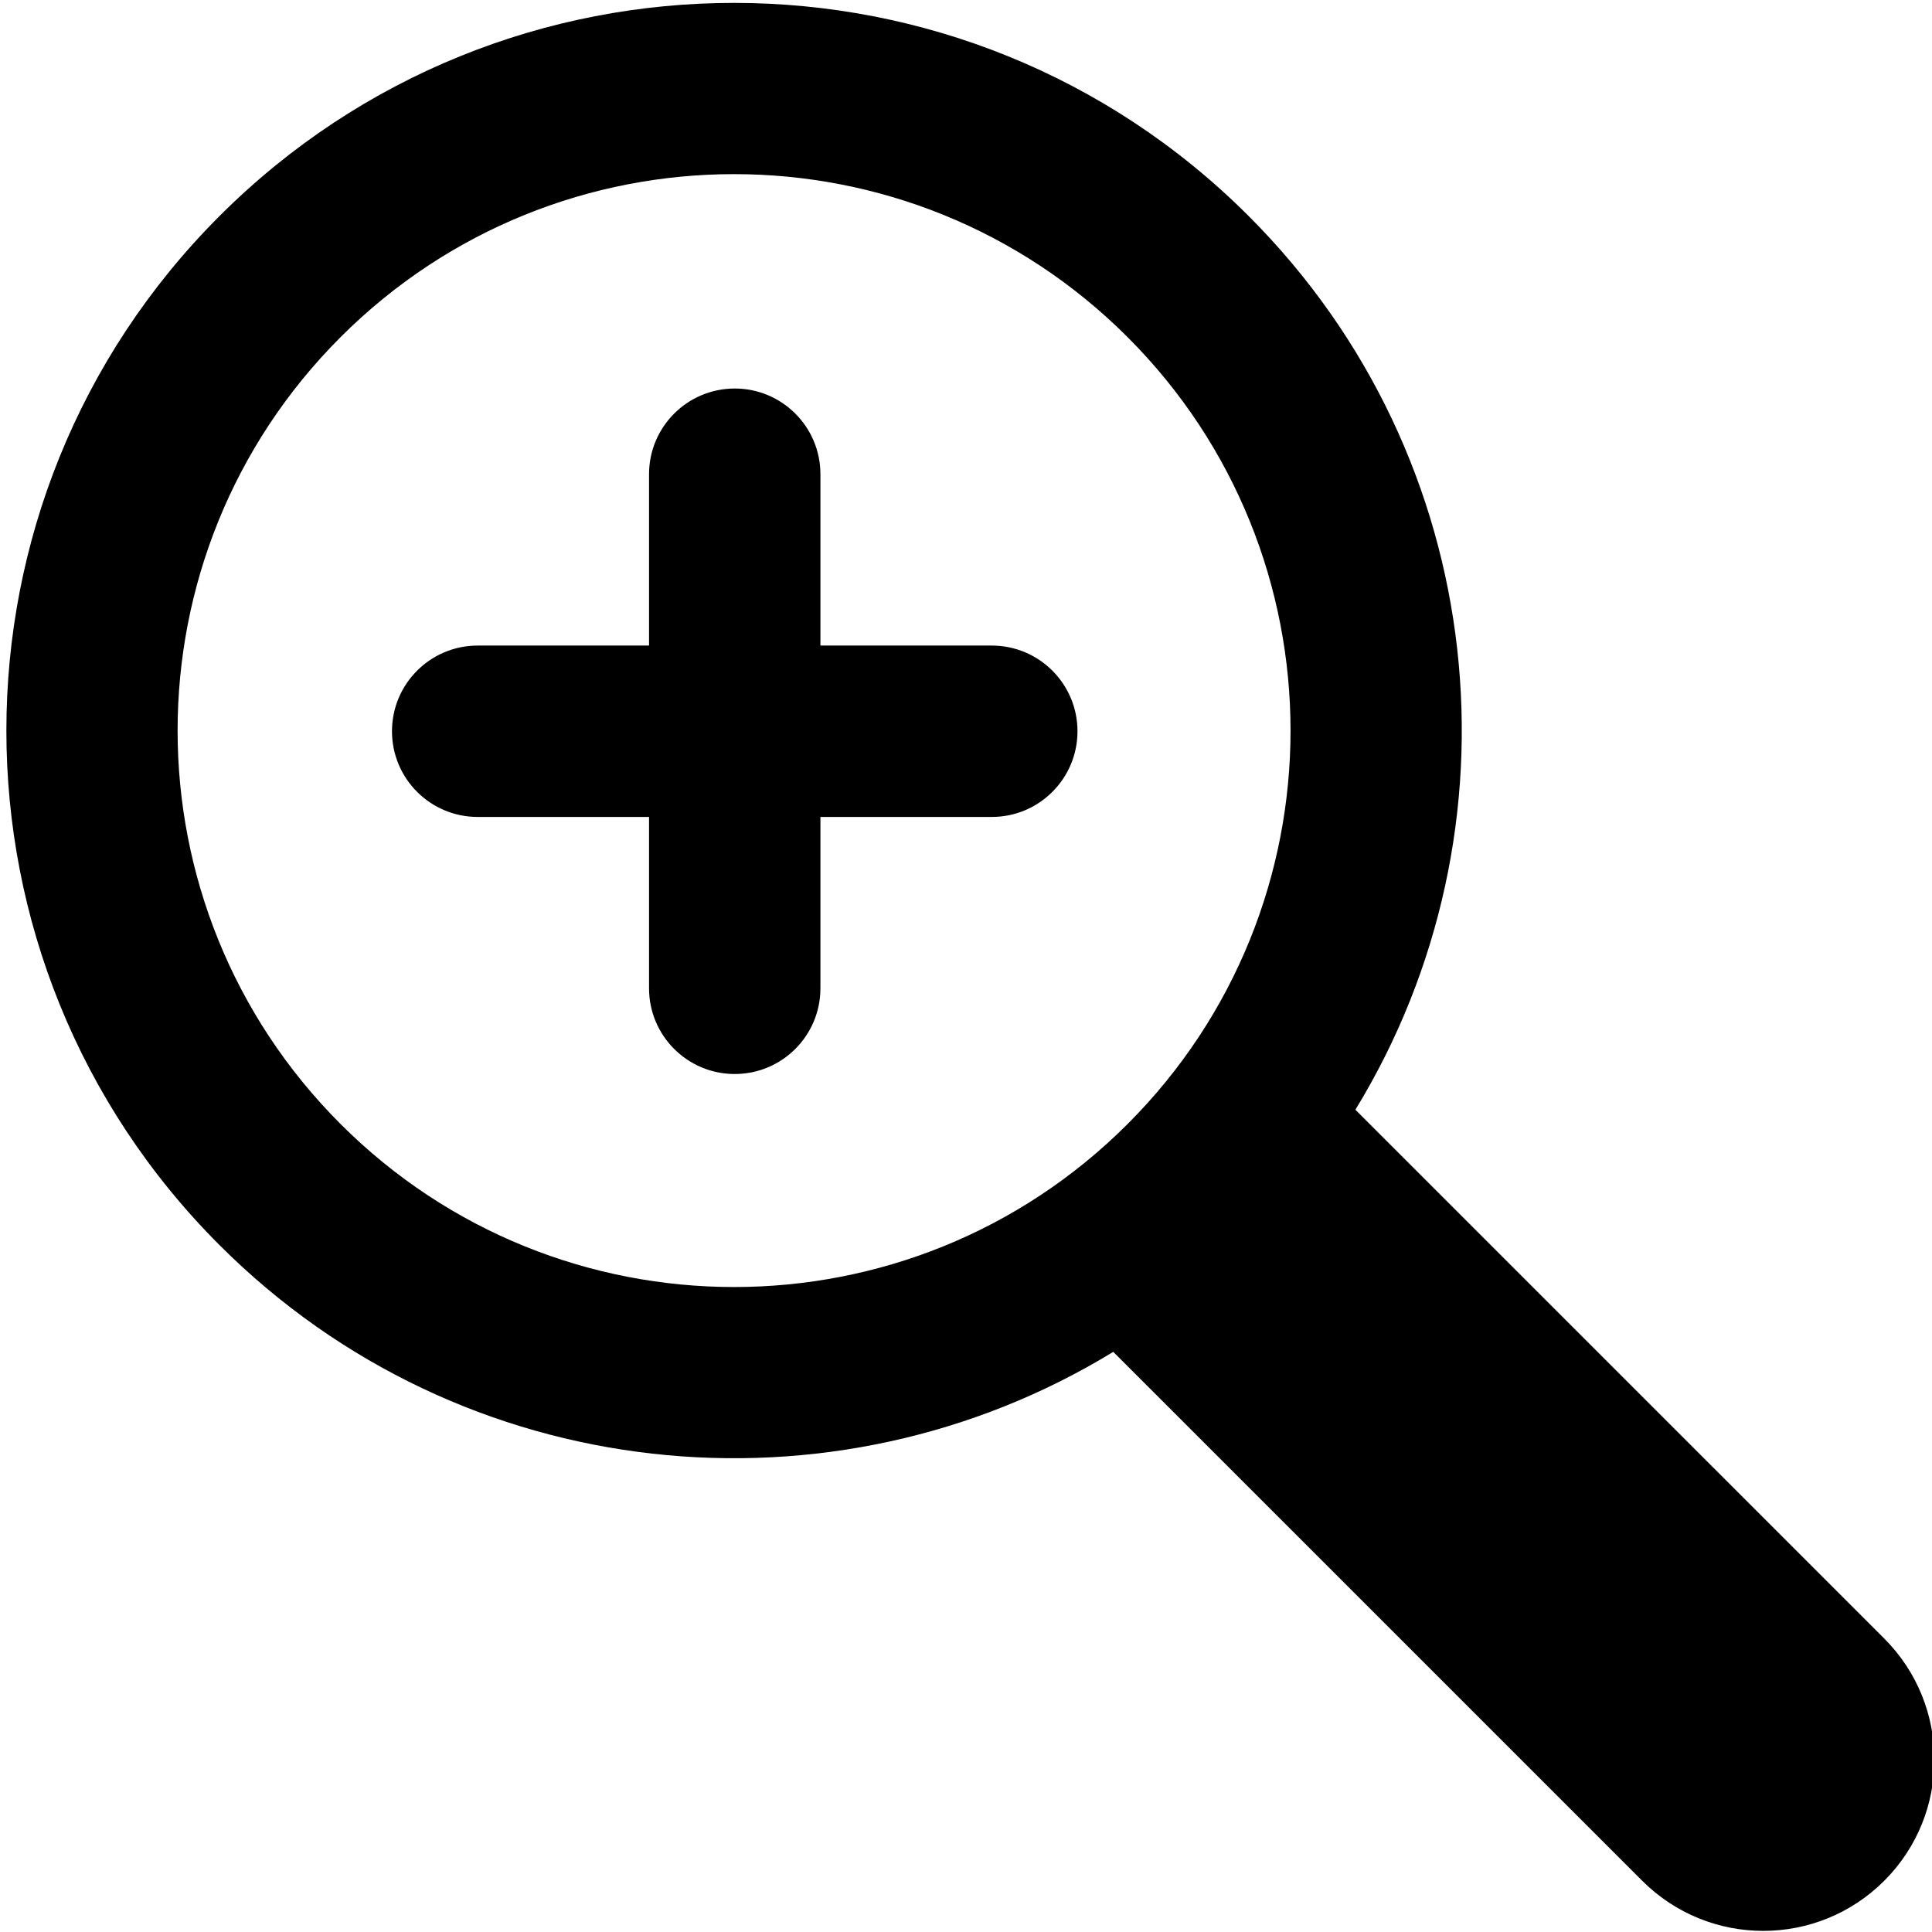
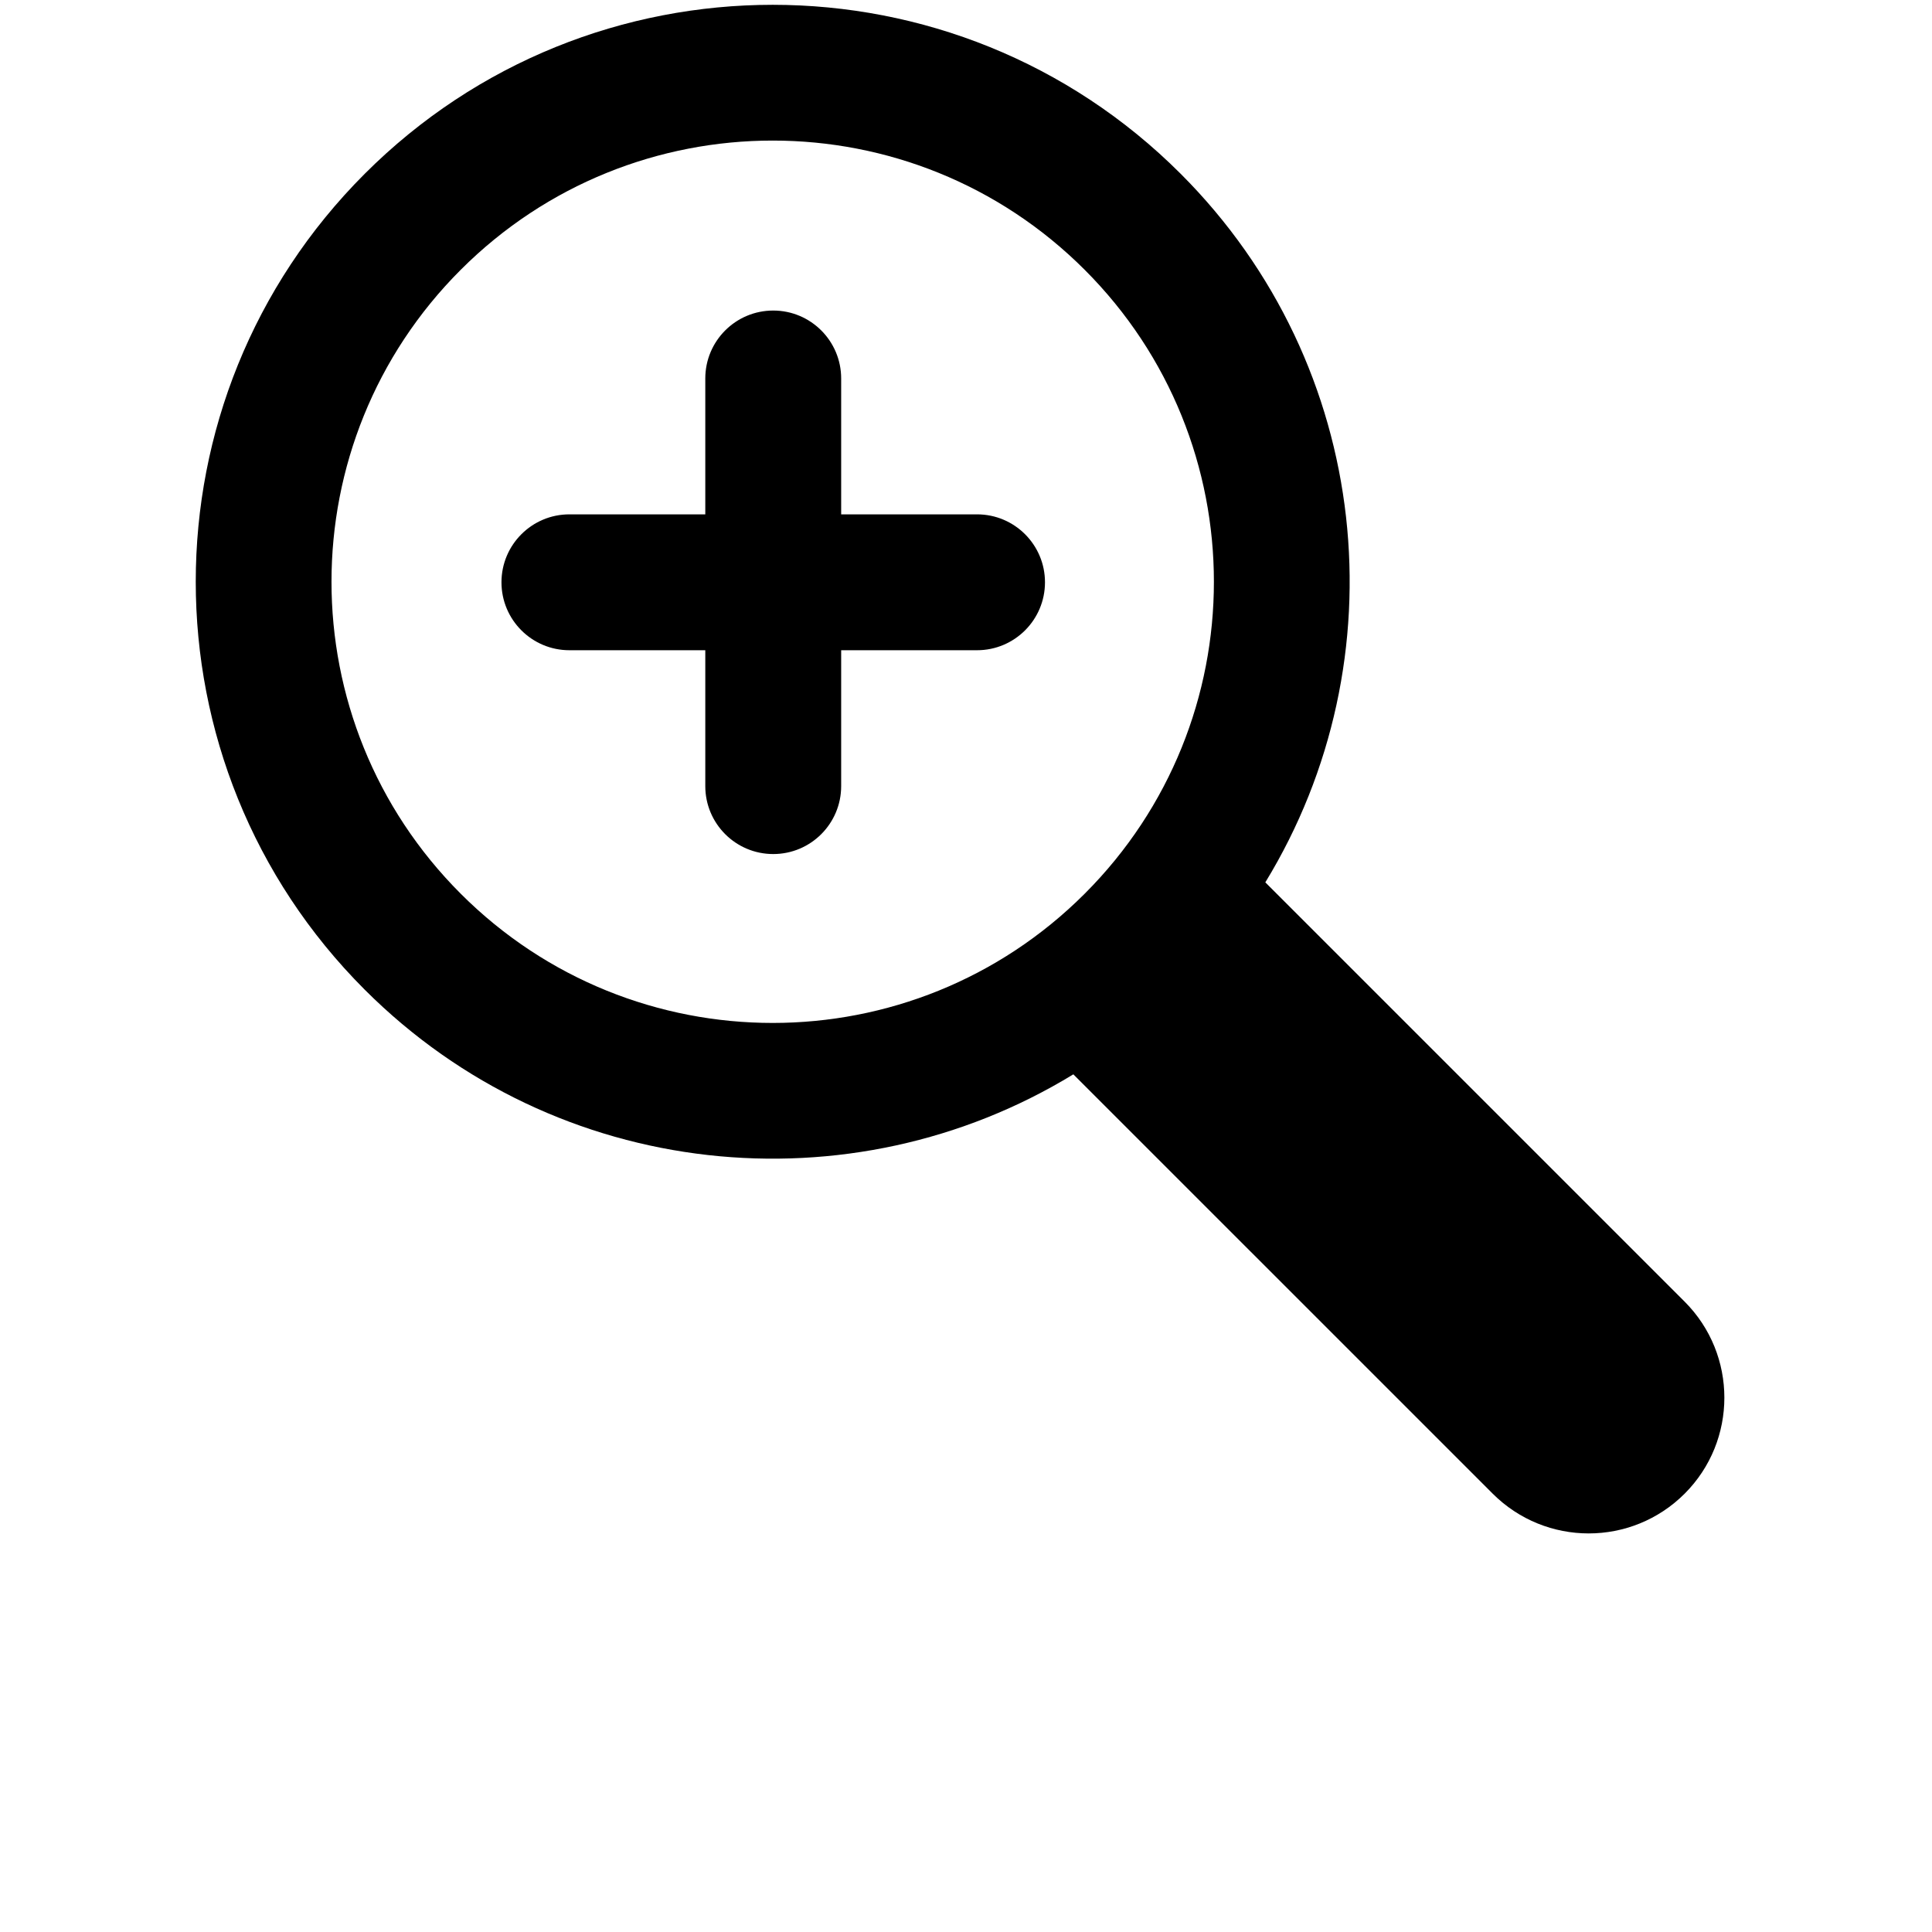
- <svg xmlns="http://www.w3.org/2000/svg" width="555" height="555" version="1.1">
+ <svg xmlns="http://www.w3.org/2000/svg" width="700pt" height="700pt" version="1.1" viewBox="0 0 700 700">
  <g>
-     <path id="svg_24" fill-rule="evenodd" d="m235.68,234.681l0,49.23c0,13.598 -11.02,24.617 -24.613,24.617c-13.598,0 -24.617,-11.02 -24.617,-24.617l0,-49.23l-49.23,0c-13.594,0 -24.617,-11.02 -24.617,-24.613s11.023,-24.617 24.617,-24.617l49.23,0l0,-49.23c0,-13.594 11.02,-24.613 24.617,-24.613c13.594,0 24.613,11.02 24.613,24.613l0,49.23l49.23,0c13.594,0 24.617,11.023 24.617,24.617s-11.023,24.613 -24.617,24.613l-49.23,0zm153.68,84.105l151.91,151.9c19.223,19.219 19.195,50.414 0.027,69.582c-19.211,19.207 -50.328,19.234 -69.586,-0.027l-151.91,-151.9c-80.496,49.211 -187.08,38.988 -256.74,-30.664c-81.637,-81.633 -81.637,-213.99 0,-295.62c81.637,-81.633 214,-81.633 295.63,0c69.66,69.656 79.883,176.23 30.668,256.73l0.001,-0.001zm-291.52,4.117c-62.43,-62.426 -62.43,-163.64 0,-226.06c62.426,-62.426 163.64,-62.426 226.07,0c62.426,62.426 62.426,163.64 0,226.06c-62.43,62.426 -163.65,62.426 -226.07,0z" />
+     <path d="m304.77 235.59v49.23c0 13.598-11.02 24.617-24.613 24.617-13.598 0-24.617-11.02-24.617-24.617v-49.23h-49.23c-13.594 0-24.617-11.02-24.617-24.613s11.023-24.617 24.617-24.617h49.23v-49.23c0-13.594 11.02-24.613 24.617-24.613 13.594 0 24.613 11.02 24.613 24.613v49.23h49.23c13.594 0 24.617 11.023 24.617 24.617s-11.023 24.613-24.617 24.613zm153.68 84.105 151.91 151.9c19.223 19.219 19.195 50.414 0.027 69.582-19.211 19.207-50.328 19.234-69.586-0.027l-151.91-151.9c-80.496 49.211-187.08 38.988-256.74-30.664-81.637-81.633-81.637-213.99 0-295.62 81.637-81.633 214-81.633 295.63 0 69.66 69.656 79.883 176.23 30.668 256.73zm-291.52 4.117c-62.43-62.426-62.43-163.64 0-226.06 62.426-62.426 163.64-62.426 226.07 0 62.426 62.426 62.426 163.64 0 226.06-62.43 62.426-163.65 62.426-226.07 0z" fill-rule="evenodd" />
  </g>
</svg>
